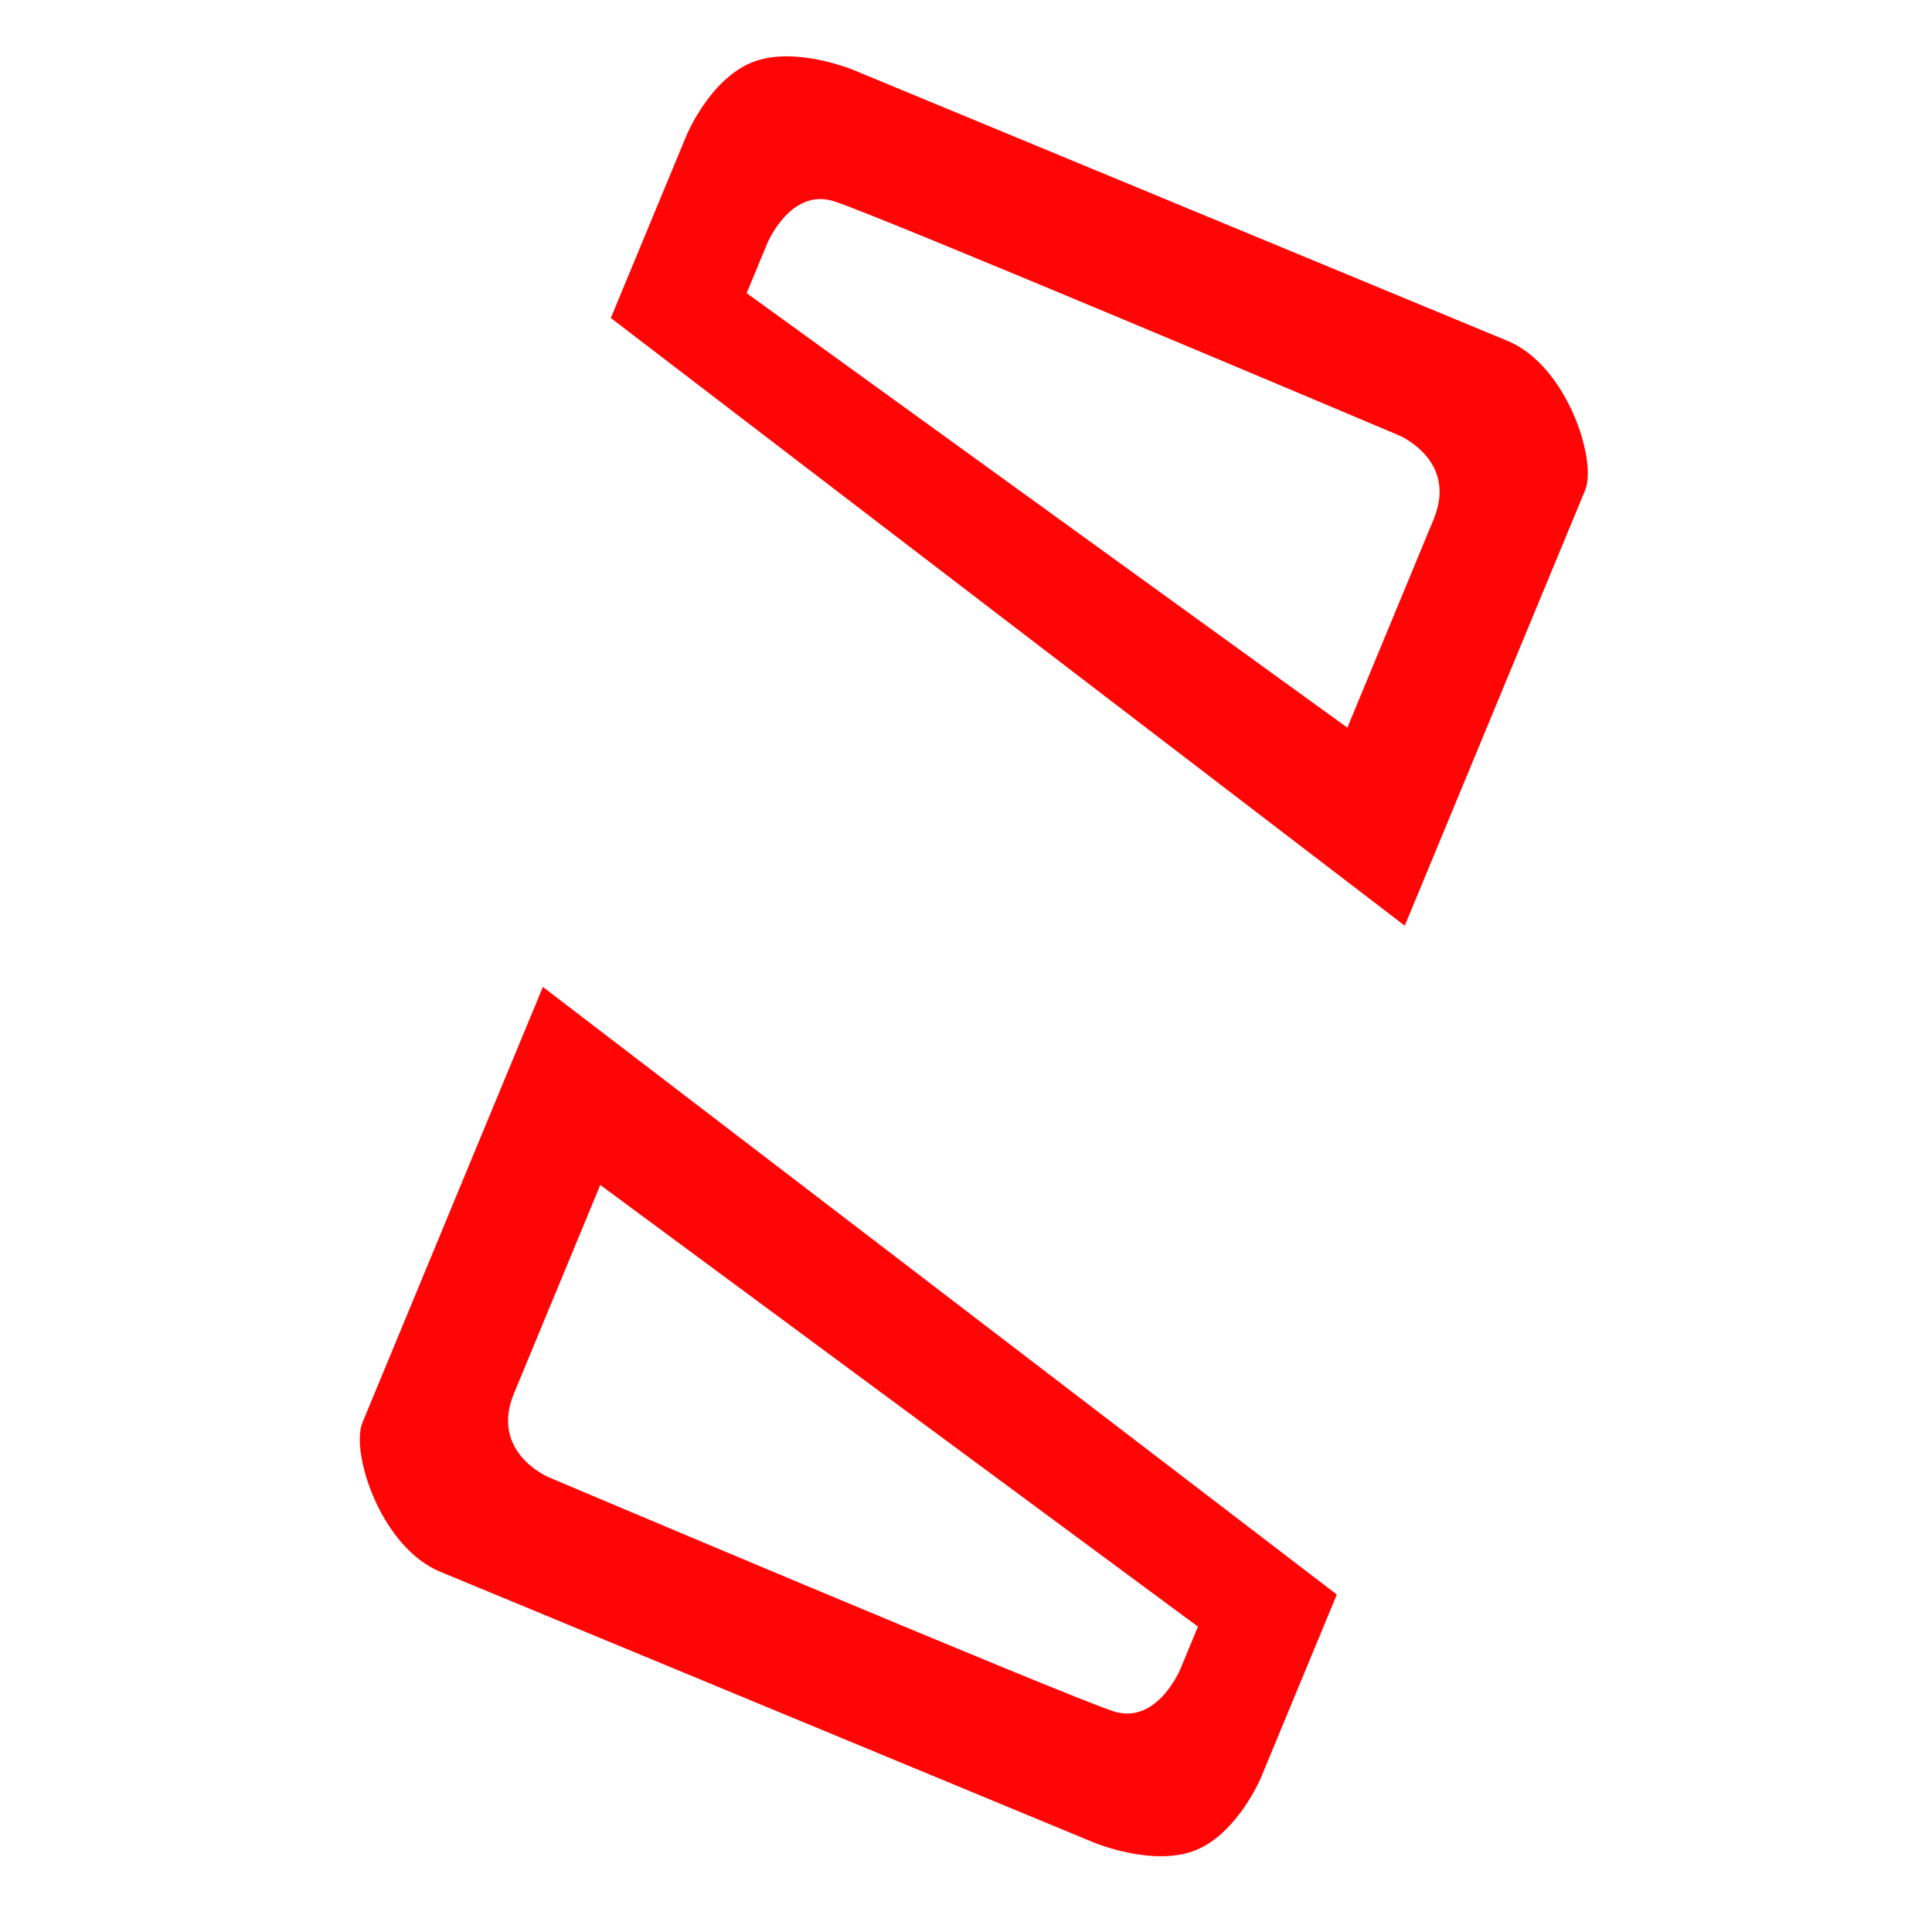
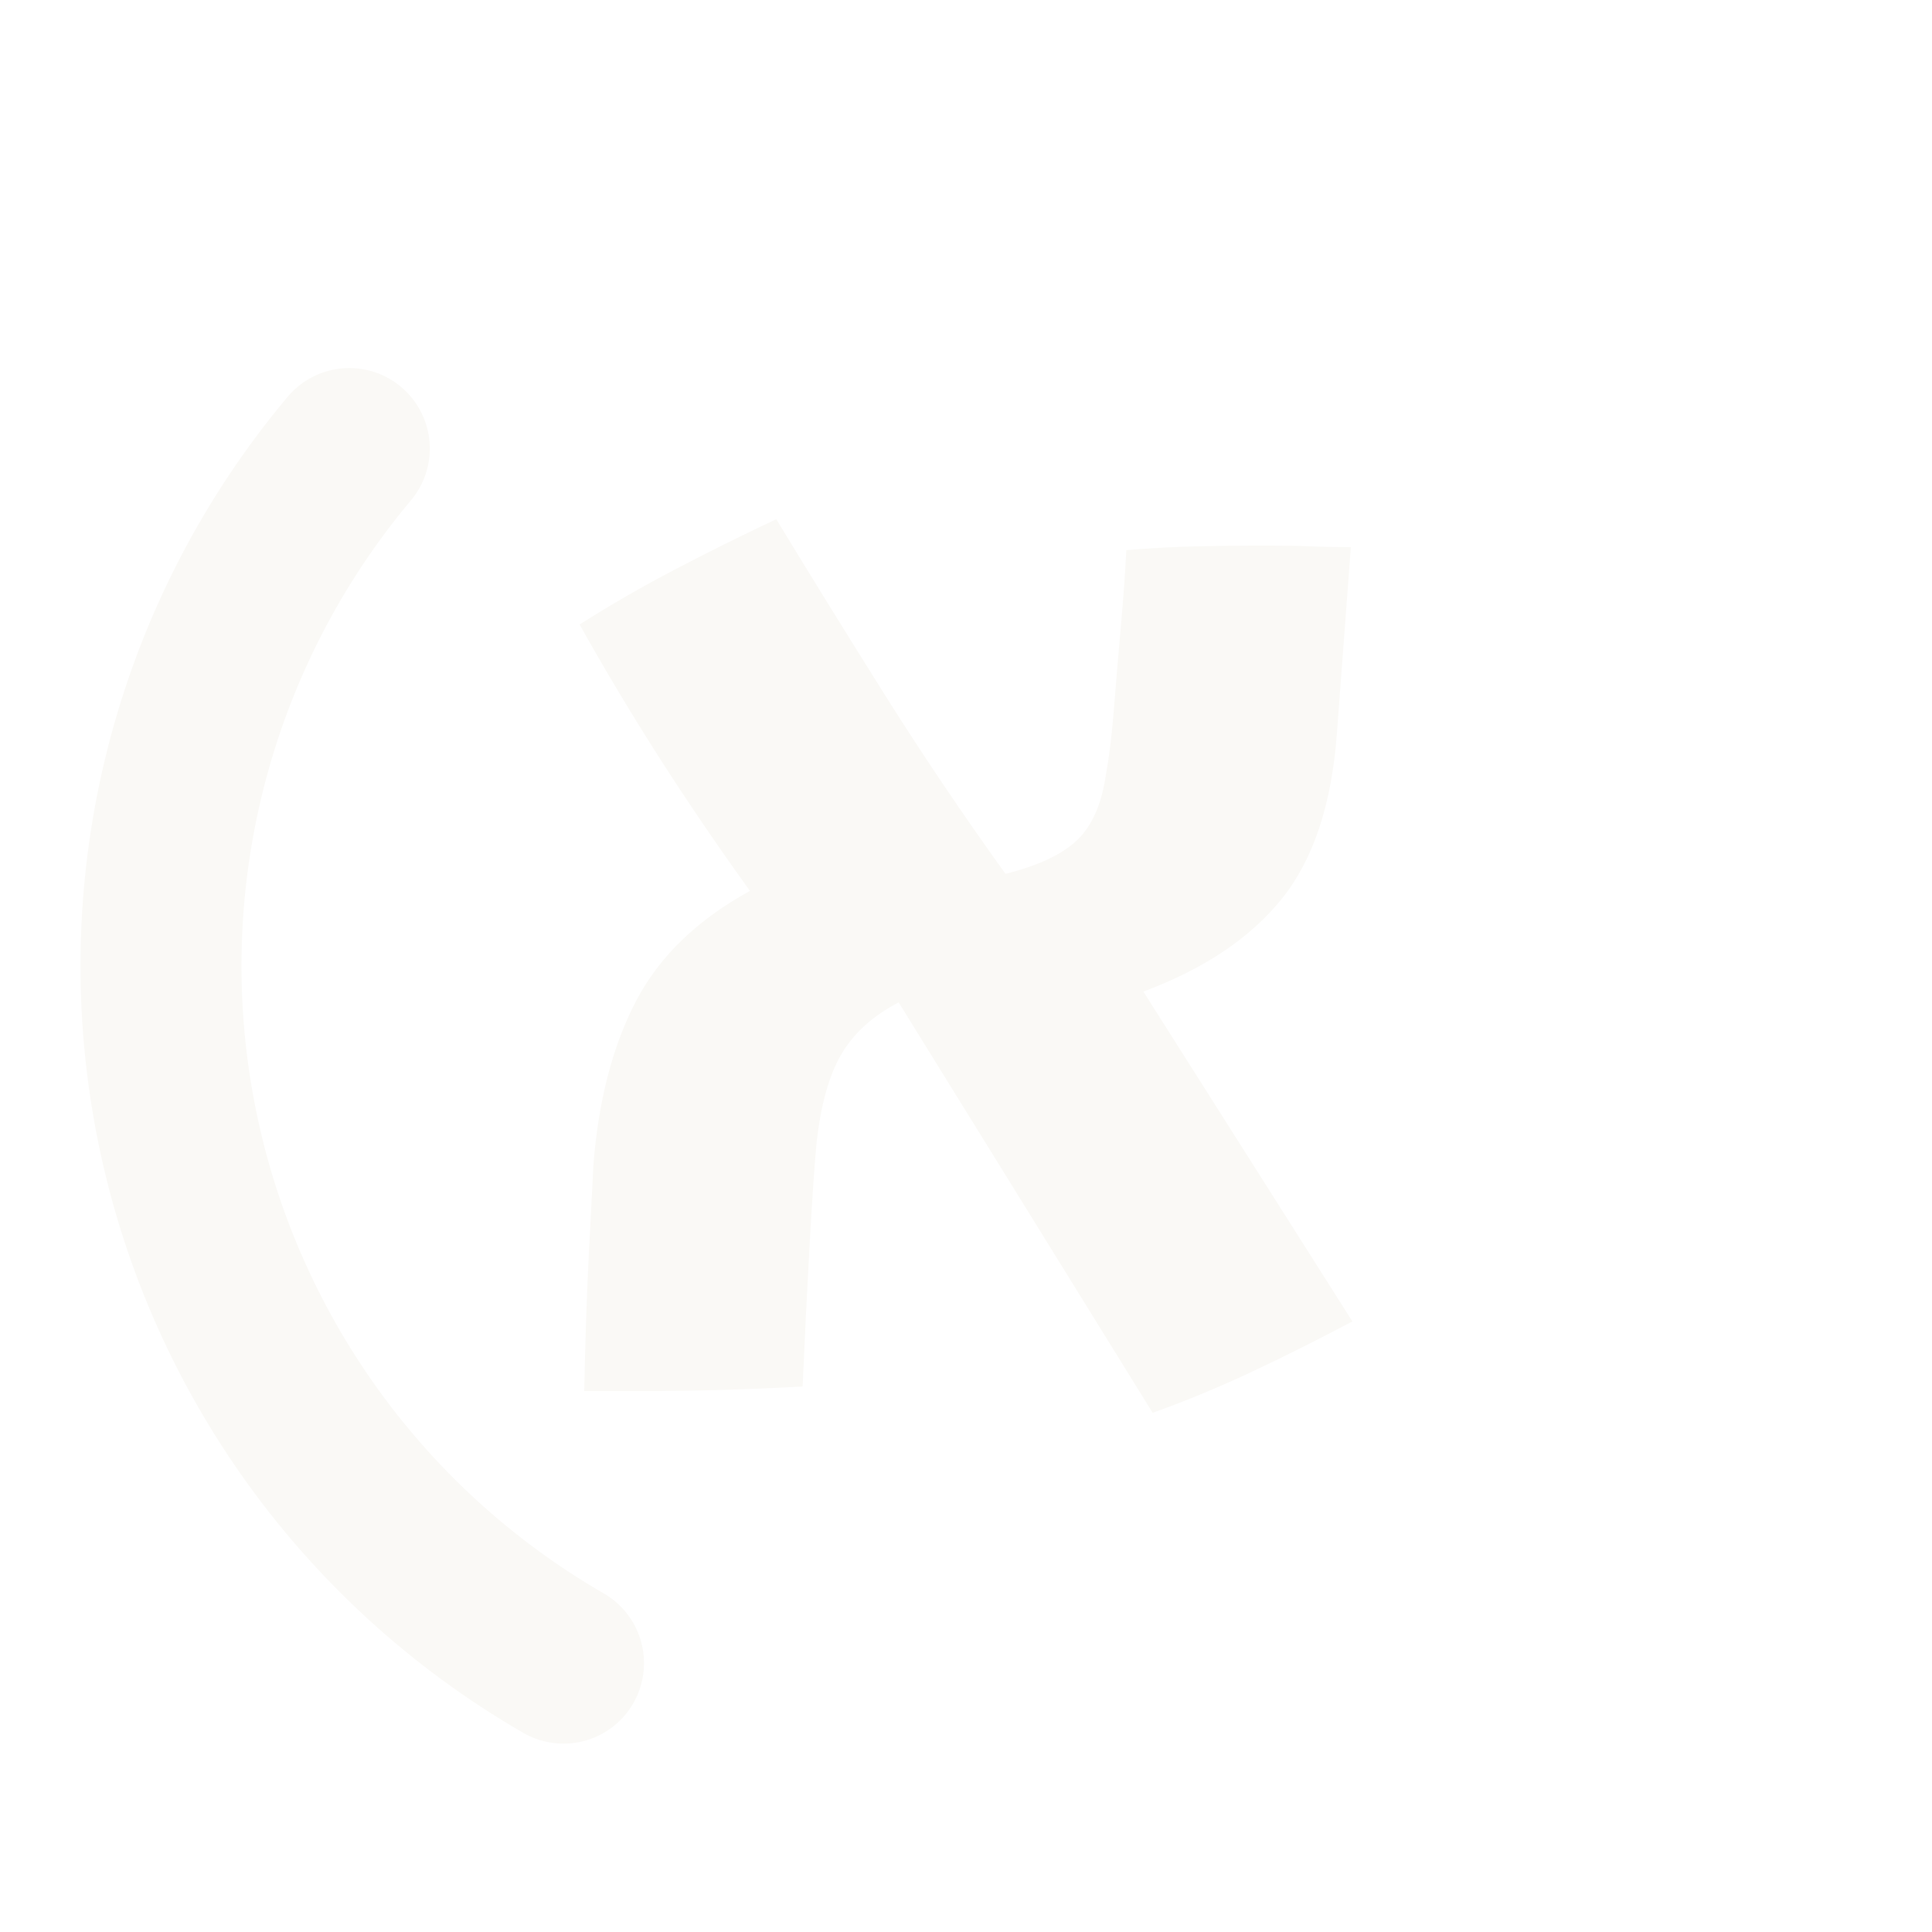
<svg xmlns="http://www.w3.org/2000/svg" width="30" height="30" viewBox="0 0 30 30" fill="none">
-   <path fill-rule="evenodd" clip-rule="evenodd" d="M23.409 5.293C24.333 5.676 24.804 7.151 24.614 7.611L21.813 14.374L9.485 4.938L10.661 2.1C10.661 2.1 11.016 1.242 11.669 0.972C12.322 0.701 13.246 1.084 13.246 1.084L23.409 5.293ZM20.922 11.299C20.922 11.299 21.878 8.989 22.261 8.065C22.644 7.141 21.72 6.759 21.72 6.759C21.72 6.759 13.614 3.33 12.943 3.123C12.272 2.916 11.914 3.779 11.914 3.779L11.594 4.552L20.922 11.299Z" fill="#FF0505" />
-   <path fill-rule="evenodd" clip-rule="evenodd" d="M6.834 24.405C5.91 24.022 5.438 22.547 5.629 22.088L8.43 15.325L20.758 24.76L19.582 27.598C19.582 27.598 19.227 28.456 18.573 28.727C17.92 28.997 16.996 28.615 16.996 28.615L6.834 24.405ZM9.321 18.4C9.321 18.4 8.364 20.71 7.982 21.634C7.599 22.557 8.523 22.94 8.523 22.94C8.523 22.94 16.629 26.369 17.3 26.576C17.971 26.782 18.328 25.919 18.328 25.919L18.602 25.258L9.321 18.4Z" fill="#FF0505" />
+   <path d="M17.898 21.938 13.954 15.565Q13.353 15.878 13.064 16.371Q12.776 16.864 12.679 17.754Q12.631 18.259 12.571 19.341Q12.511 20.423 12.463 21.529Q11.212 21.601 9.914 21.601H9.072Q9.096 20.399 9.144 19.461Q9.192 18.523 9.216 18.066Q9.337 16.575 9.878 15.541Q10.419 14.507 11.645 13.834Q10.9 12.8 10.238 11.766Q9.577 10.731 9 9.697Q9.721 9.24 10.479 8.844Q11.236 8.447 12.054 8.062Q12.872 9.409 13.749 10.804Q14.627 12.198 15.613 13.569Q16.383 13.377 16.731 13.04Q17.08 12.703 17.176 12.006Q17.248 11.621 17.297 11.008Q17.345 10.395 17.405 9.721Q17.465 9.048 17.489 8.543Q18.042 8.495 18.595 8.483Q19.148 8.471 19.605 8.471Q20.062 8.471 20.339 8.483Q20.615 8.495 20.976 8.495L20.76 11.381Q20.639 13.04 19.906 13.954Q19.172 14.868 17.754 15.397L21 20.519Q20.182 20.952 19.413 21.313Q18.643 21.673 17.898 21.938Z" fill="#FAF9F6" />
+   <path d="M8.75 25.825A12.5 12.5 0 0 1 5.424 6.965" stroke="#FAF9F6" stroke-width="2.5" stroke-linecap="round" />
</svg>
